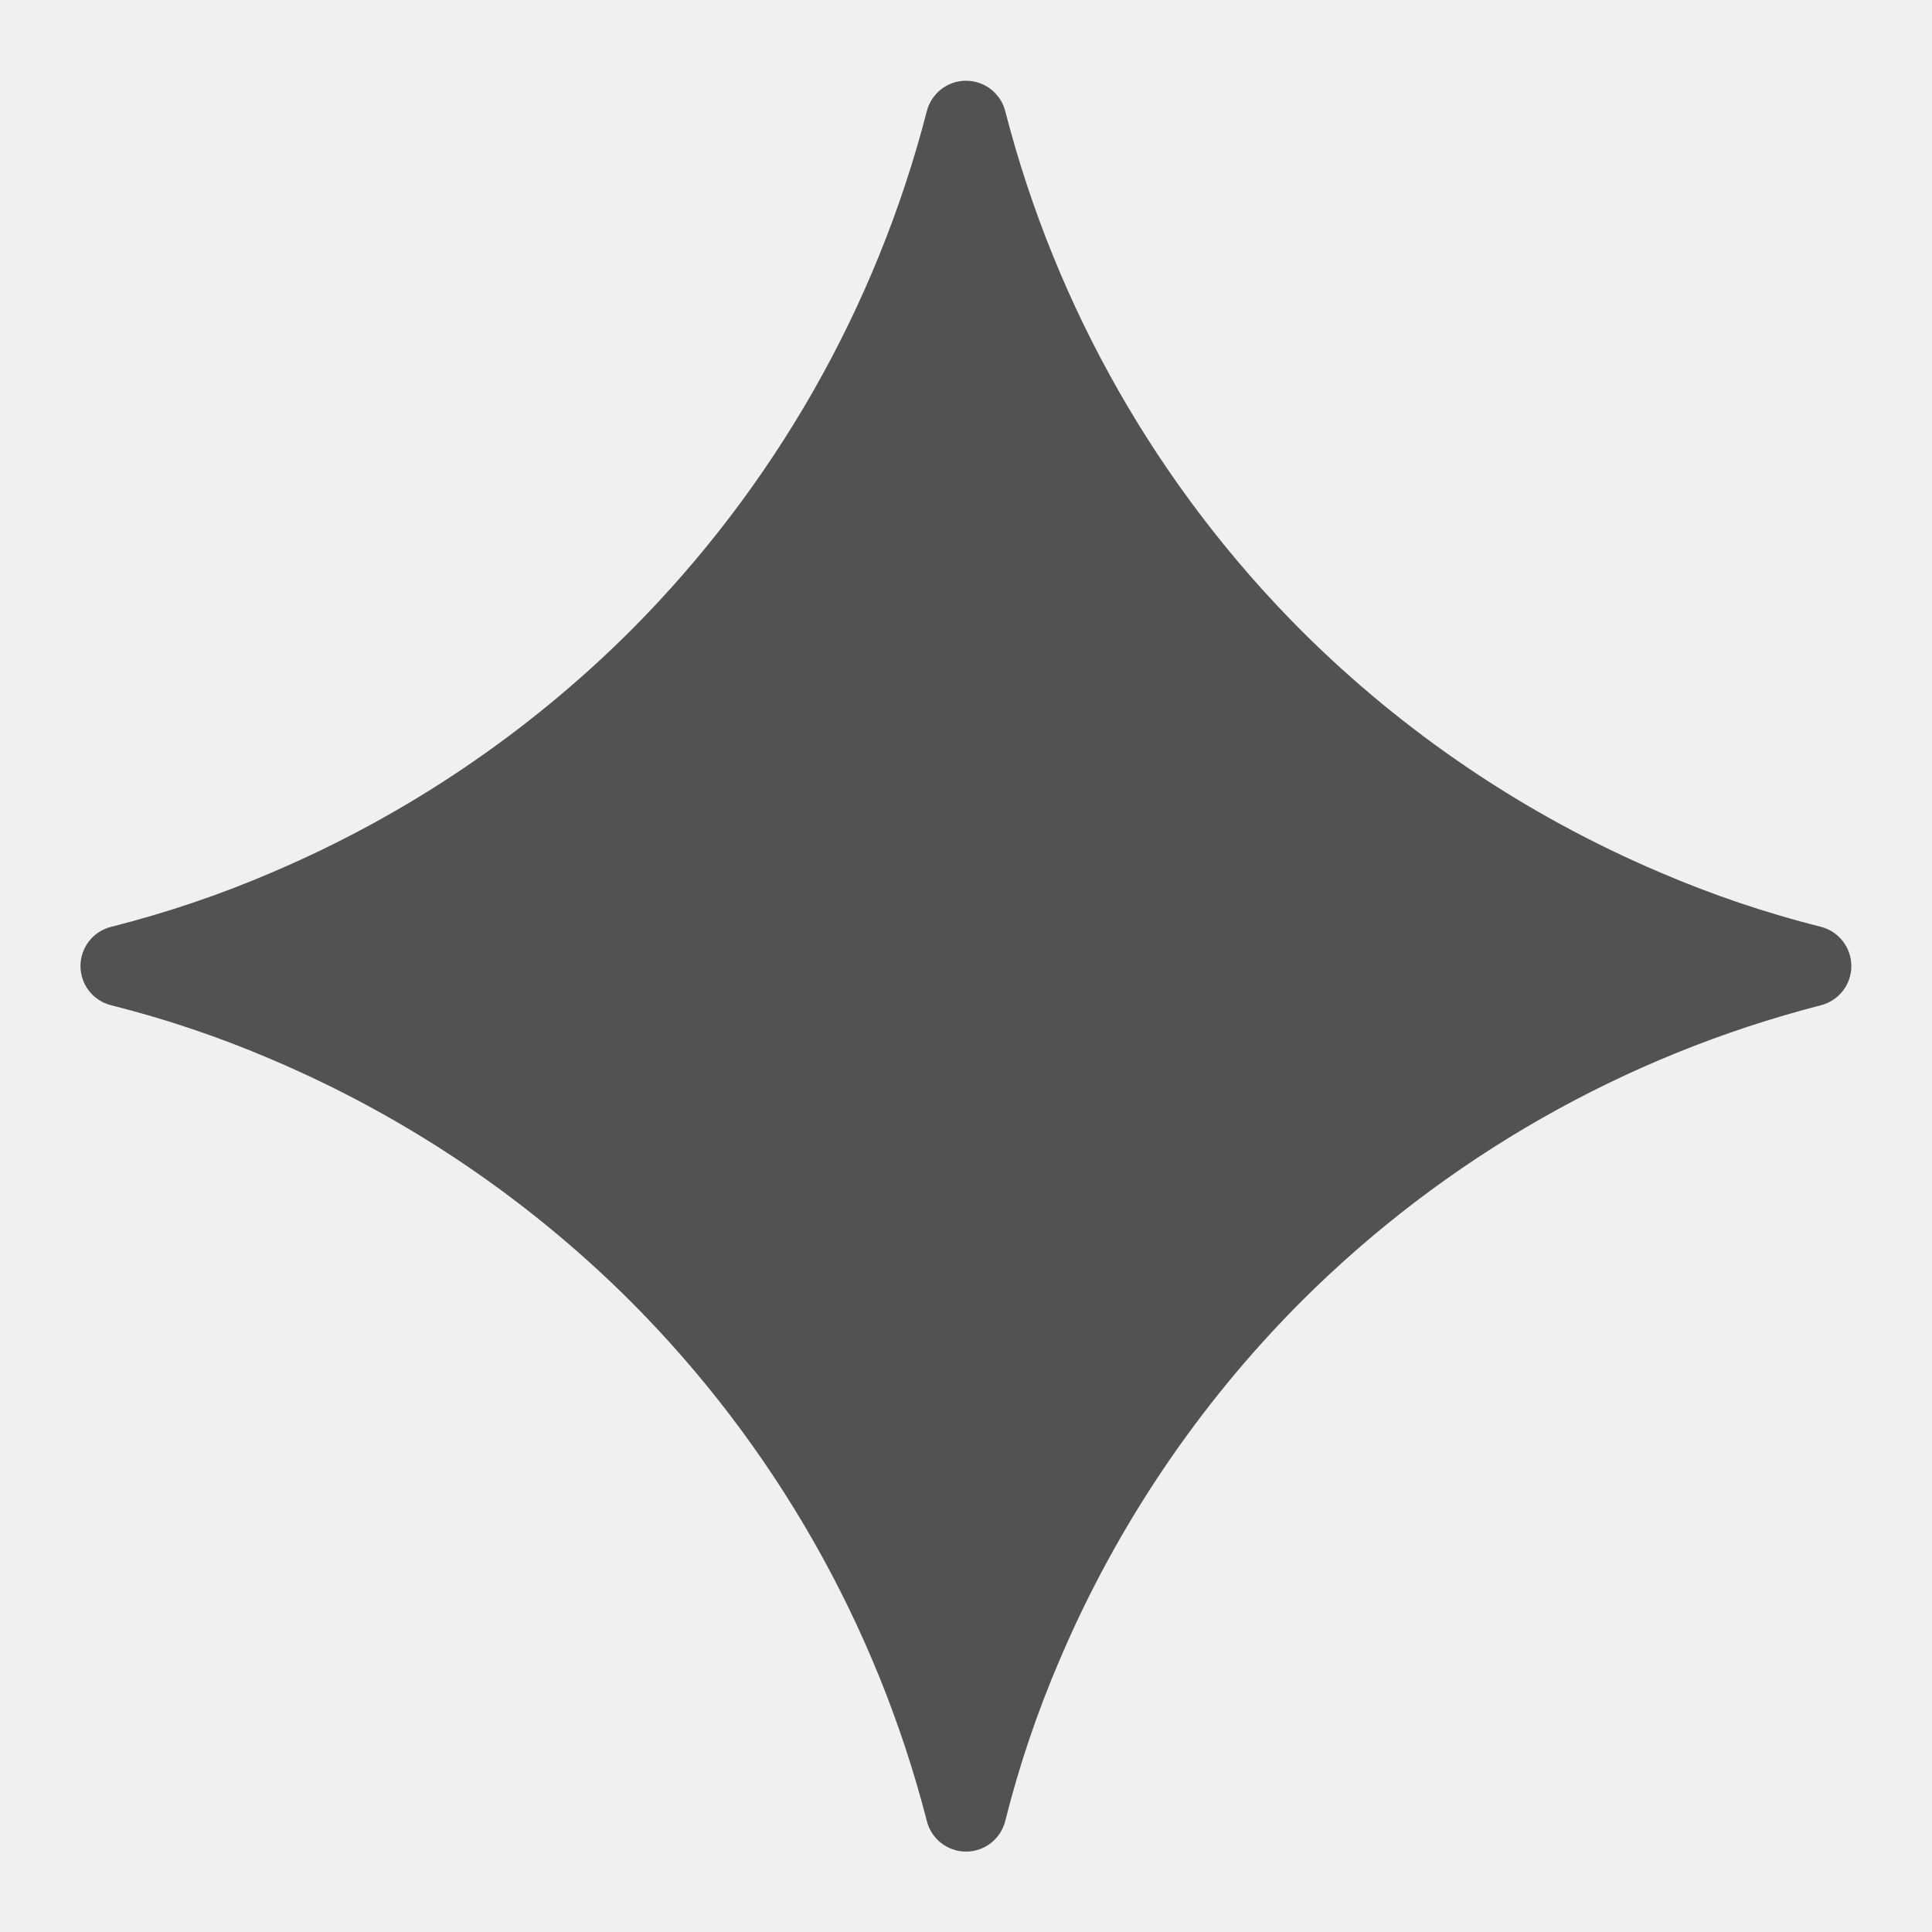
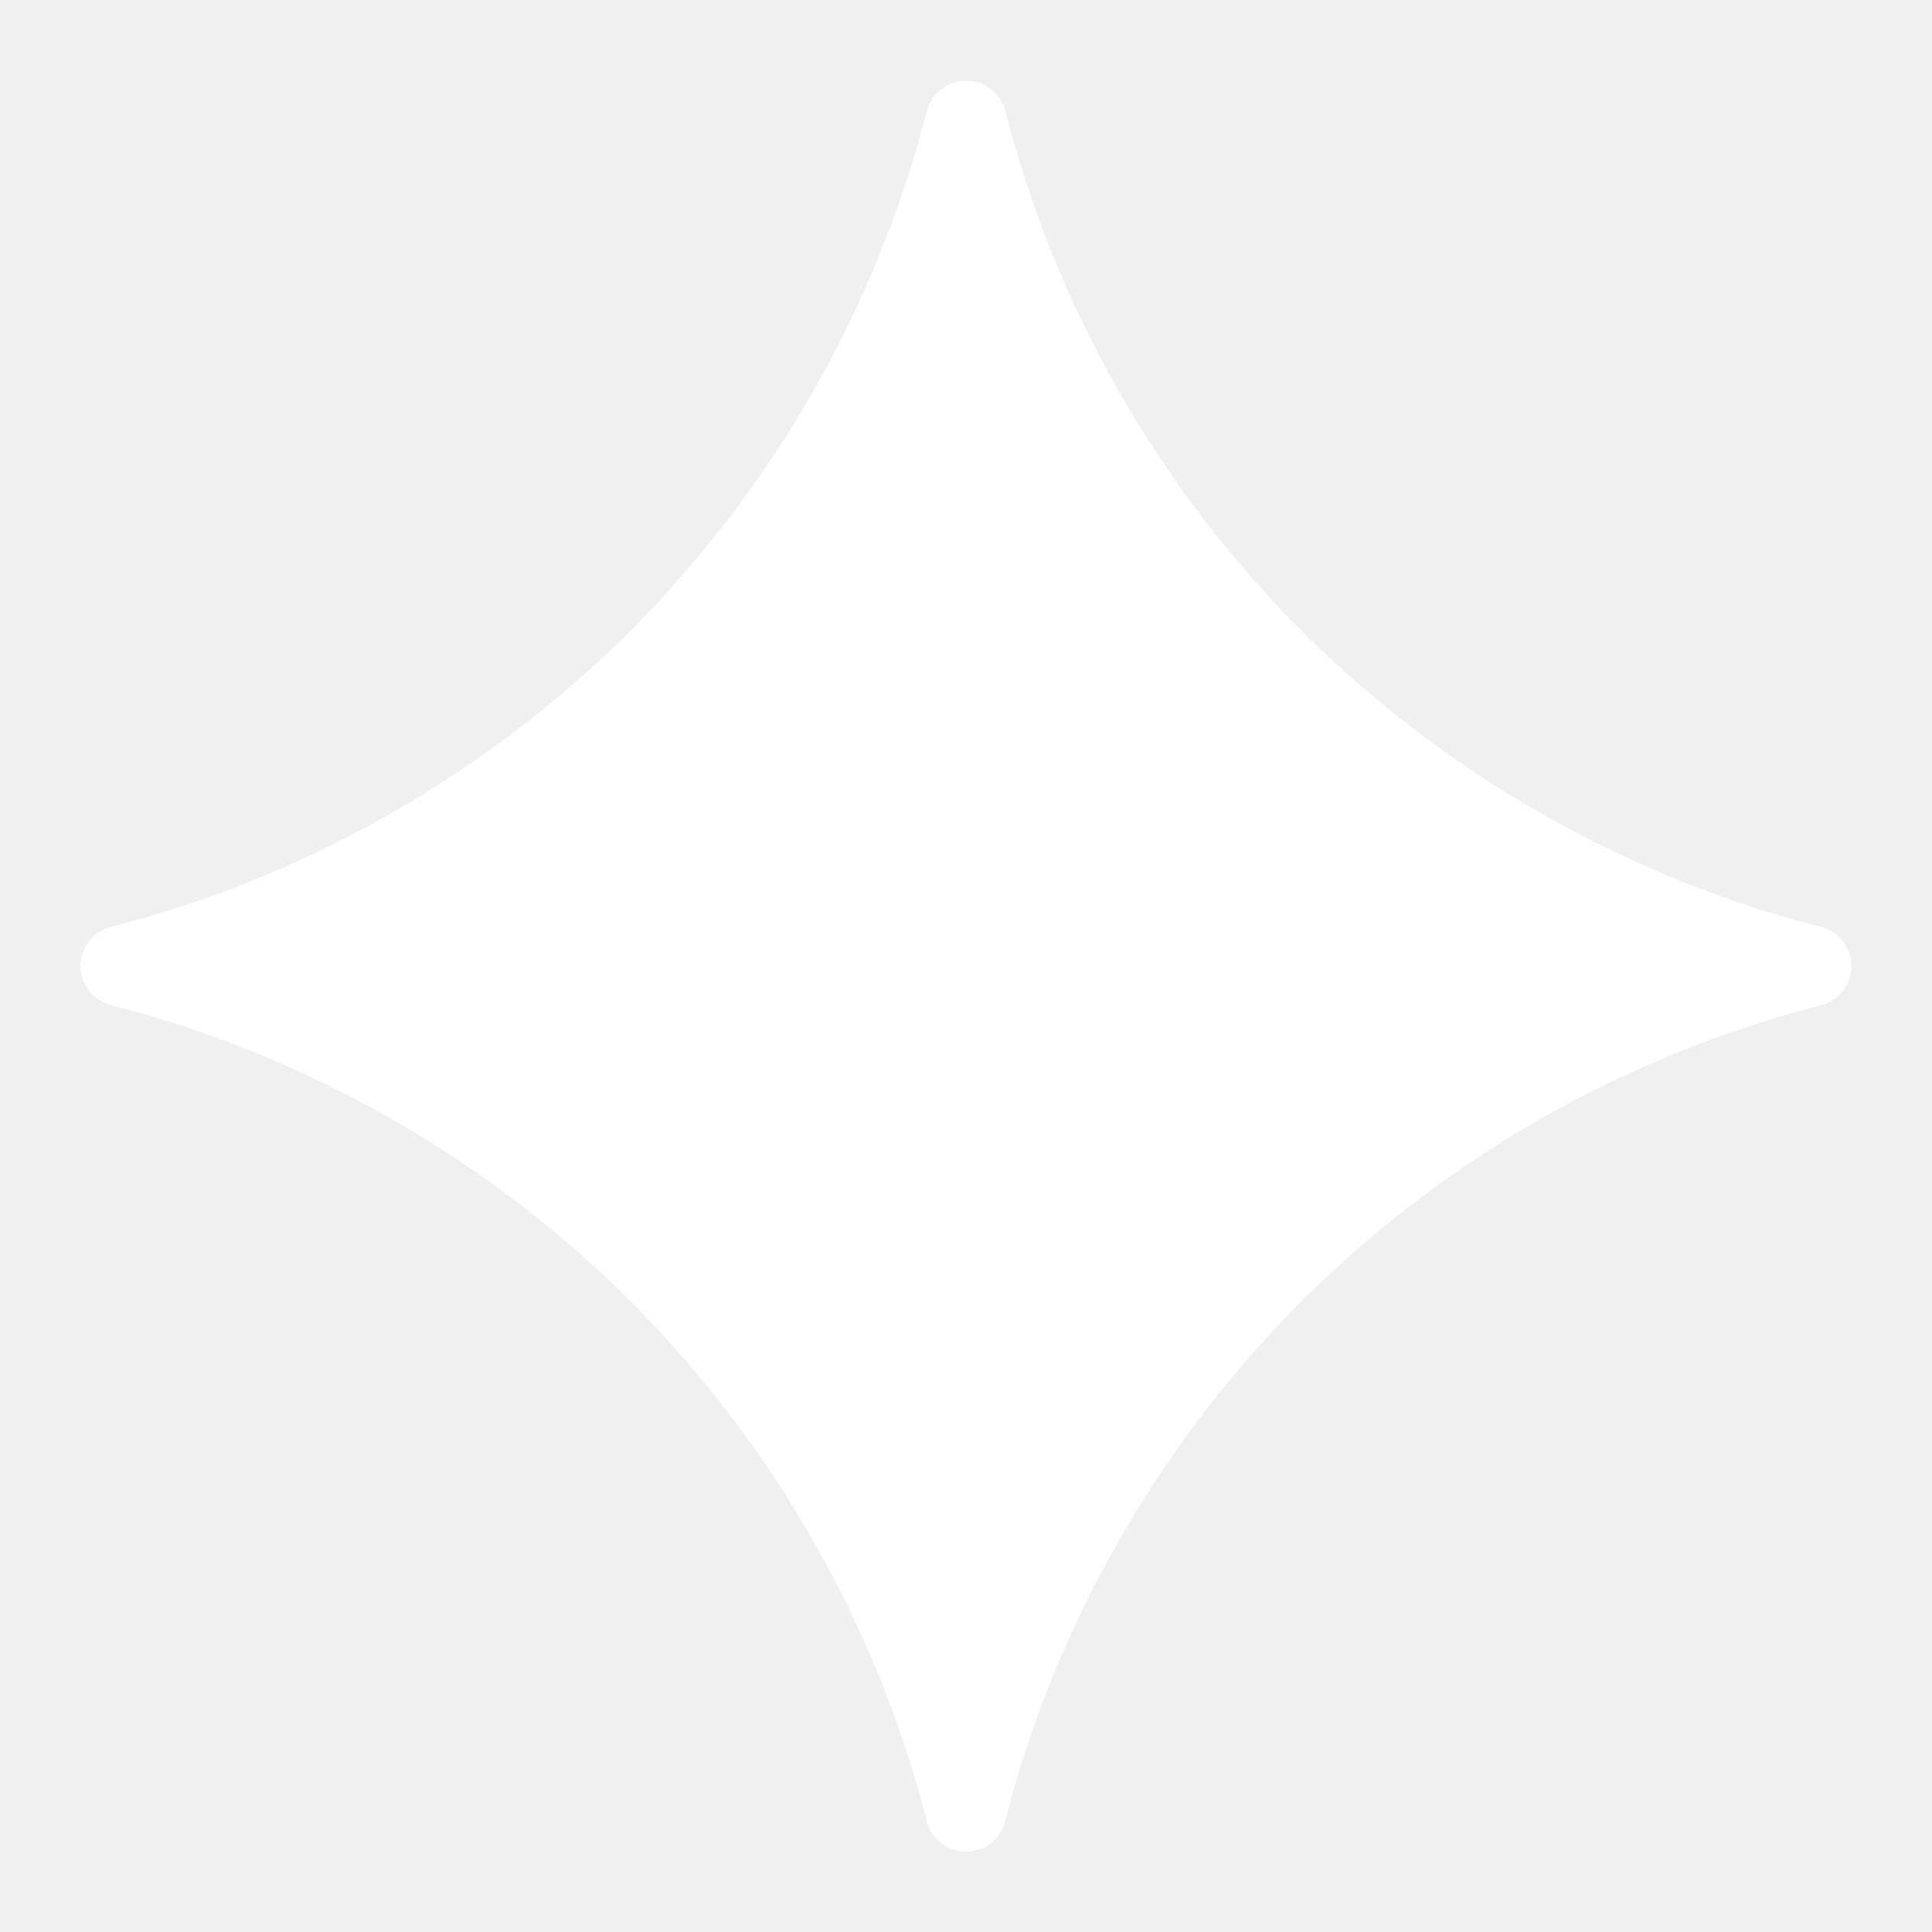
- <svg xmlns="http://www.w3.org/2000/svg" fill="#525252" fill-rule="evenodd" height="1em" style="flex:none;line-height:1" viewBox="0 0 24 24" width="1em">
+ <svg xmlns="http://www.w3.org/2000/svg" fill="#FFFFFF" fill-rule="evenodd" height="1em" style="flex:none;line-height:1" viewBox="0 0 24 24" width="1em">
  <path d="M20.616 10.835a14.147 14.147 0 01-4.45-3.001 14.111 14.111 0 01-3.678-6.452.503.503 0 00-.975 0 14.134 14.134 0 01-3.679 6.452 14.155 14.155 0 01-4.45 3.001c-.65.28-1.318.505-2.002.678a.502.502 0 000 .975c.684.172 1.35.397 2.002.677a14.147 14.147 0 014.45 3.001 14.112 14.112 0 013.679 6.453.502.502 0 00.975 0c.172-.685.397-1.351.677-2.003a14.145 14.145 0 013.001-4.45 14.113 14.113 0 016.453-3.678.503.503 0 000-.975 13.245 13.245 0 01-2.003-.678z" />
</svg>
